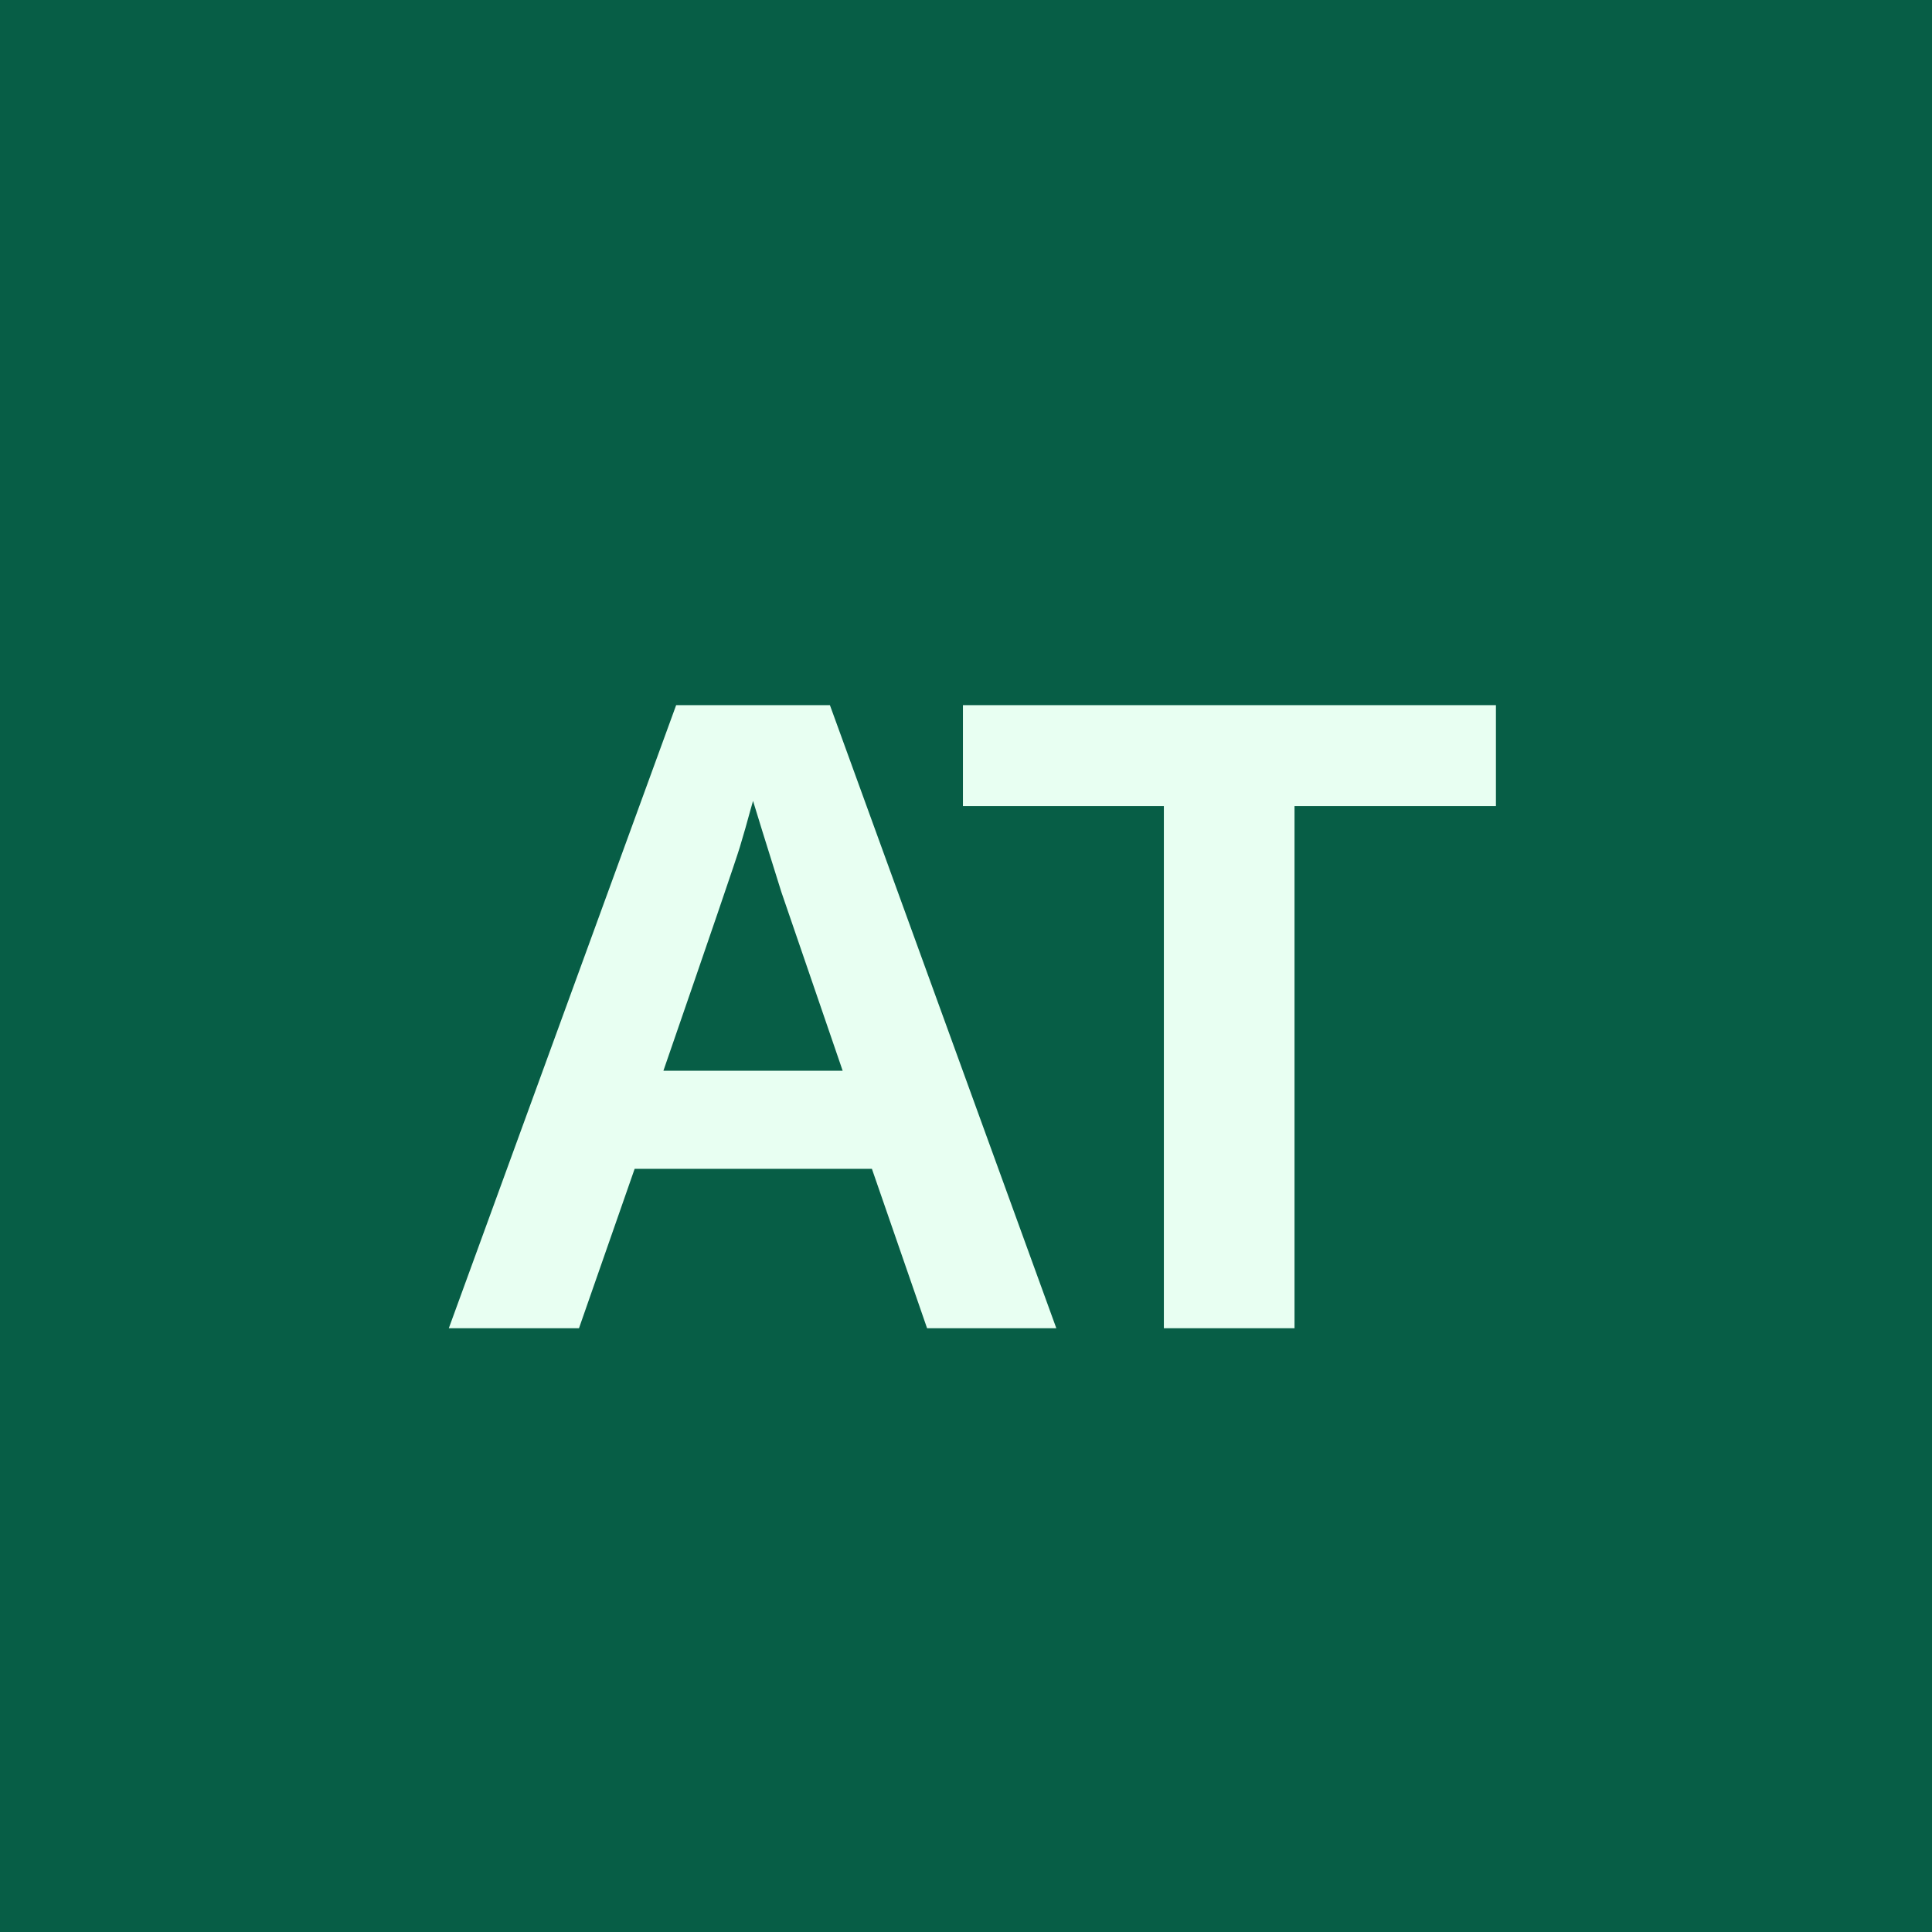
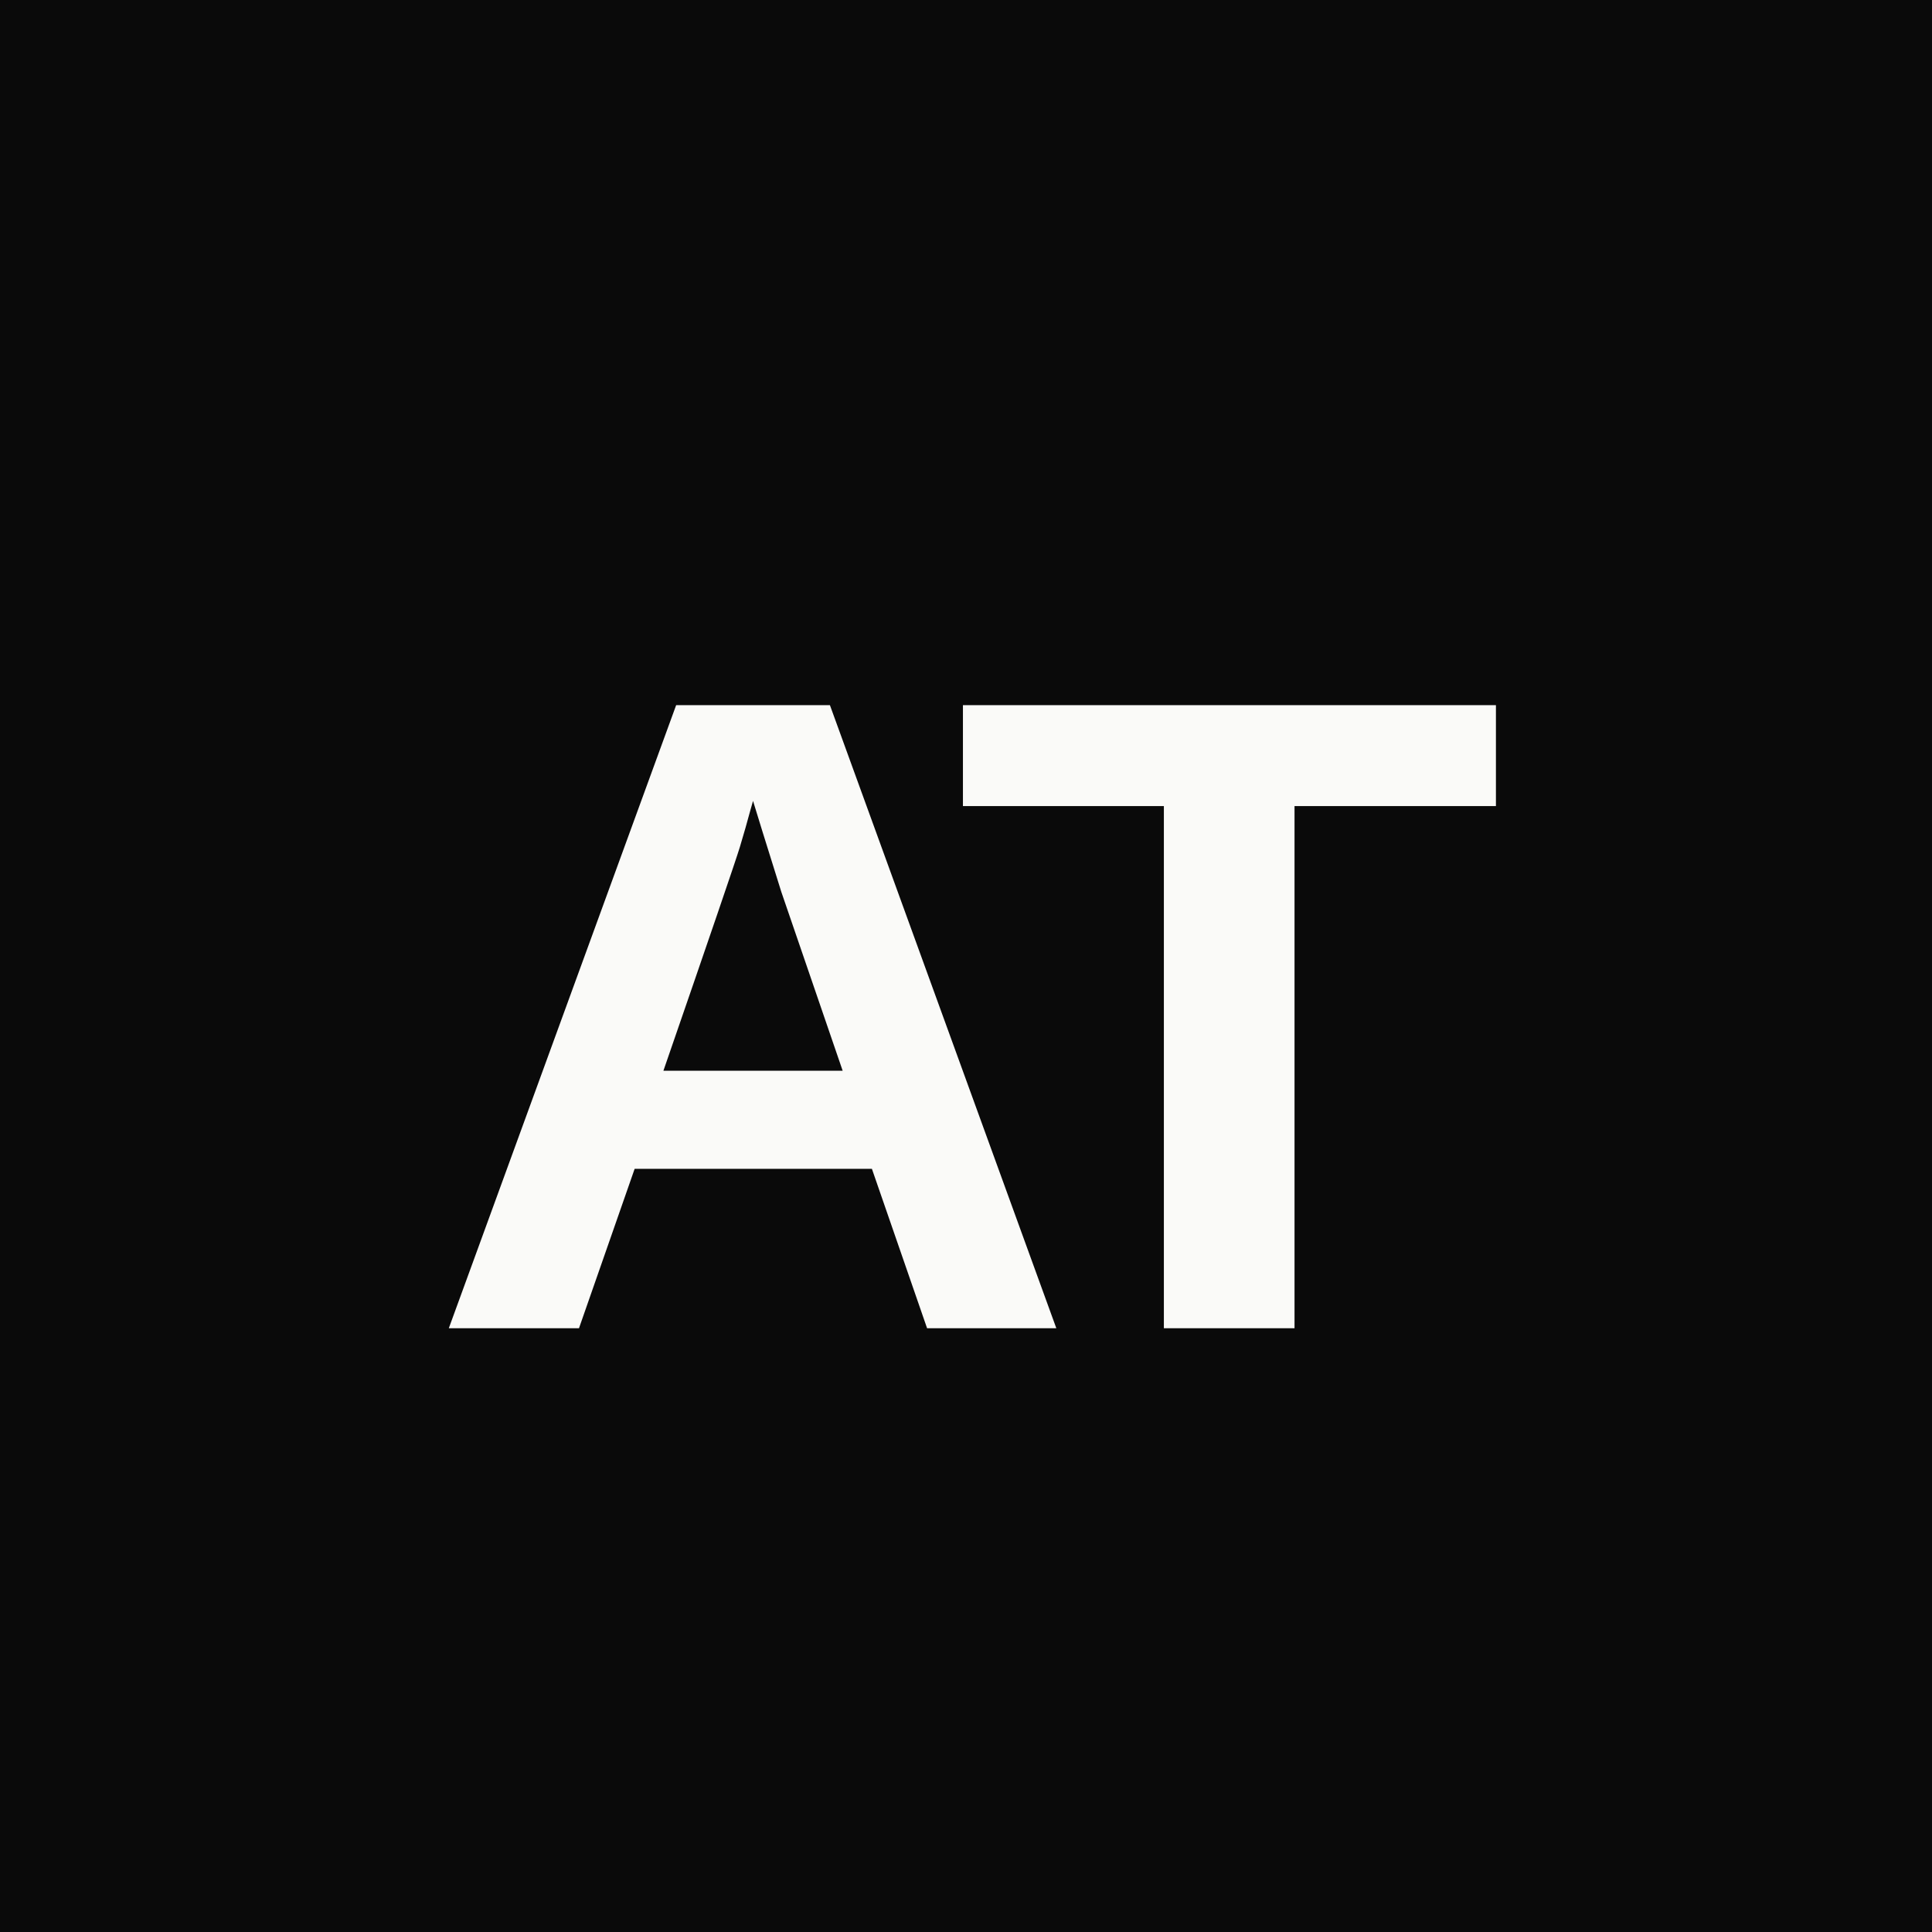
<svg xmlns="http://www.w3.org/2000/svg" viewBox="0 0 64 64">
-   <rect width="64" height="64" fill="#075e46" />
-   <text x="32" y="44" text-anchor="middle" font-family="Arial, Helvetica, sans-serif" font-weight="700" font-size="30" letter-spacing="-2" fill="#e8fff2">AT</text>
+   <rect width="64" height="64" fill="#0a0a0a" />
+   <text x="32" y="44" text-anchor="middle" font-family="Arial, Helvetica, sans-serif" font-weight="700" font-size="30" letter-spacing="-2" fill="#fafaf8">AT</text>
</svg>
